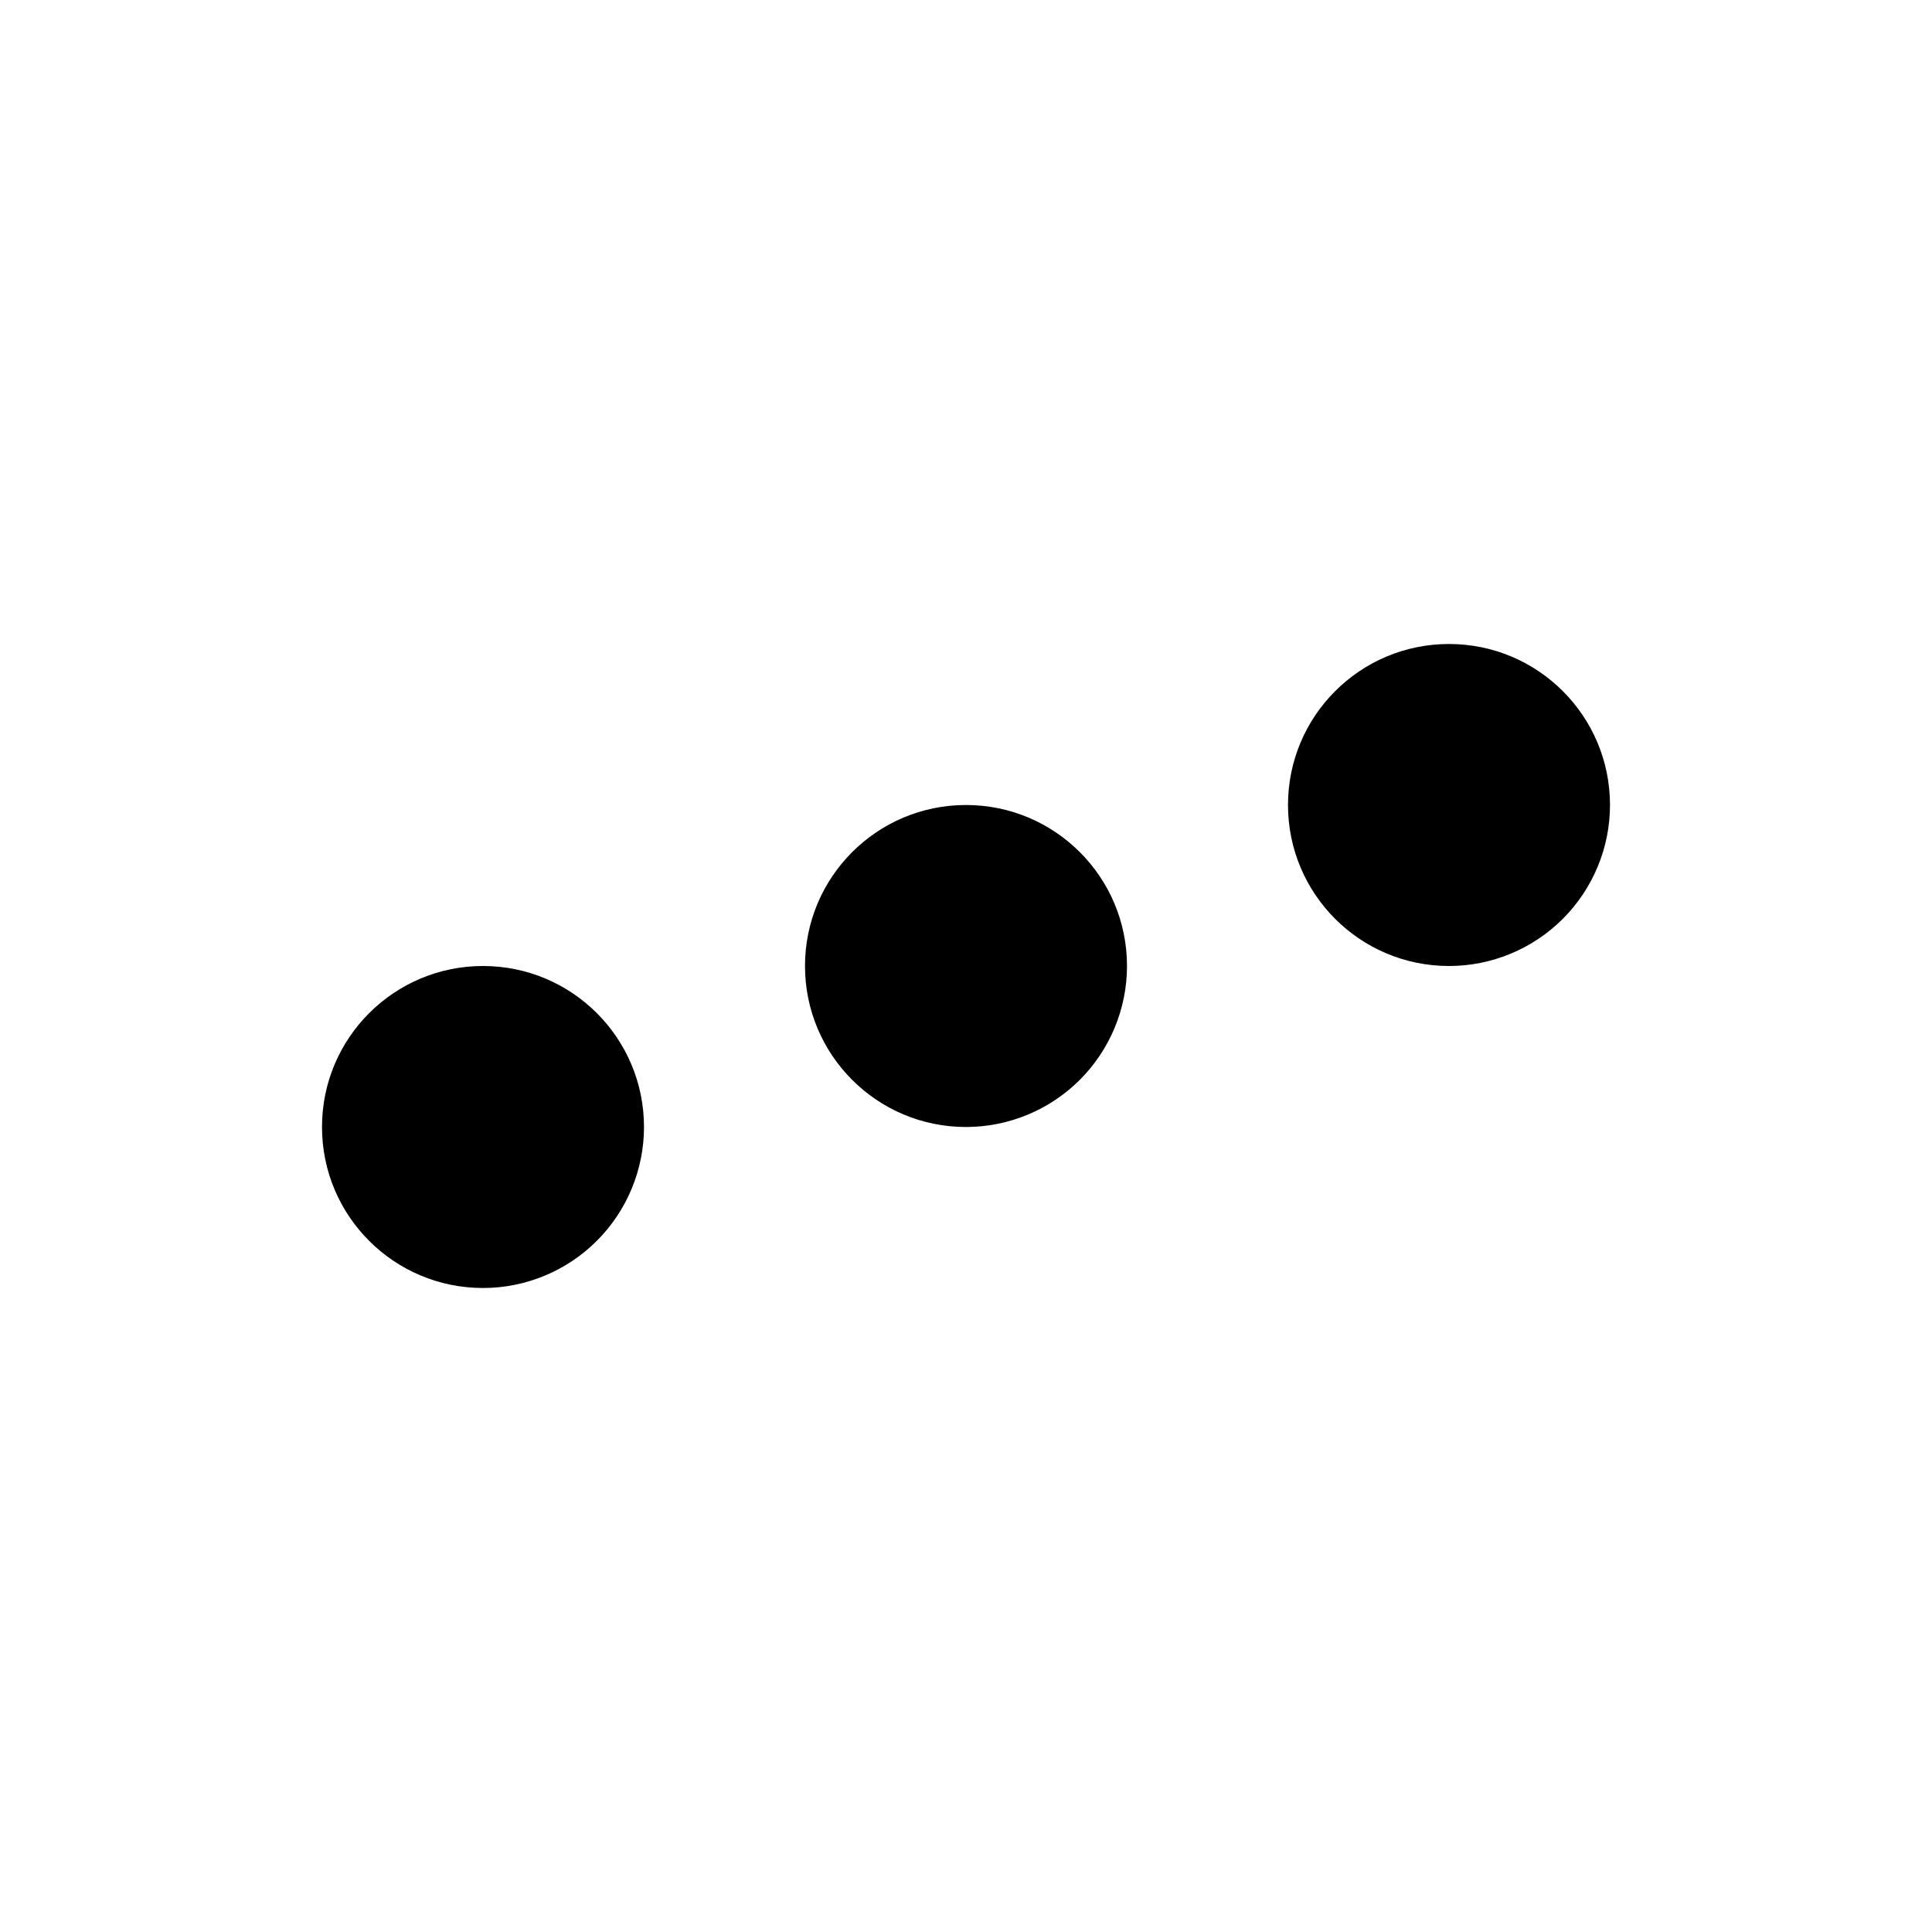
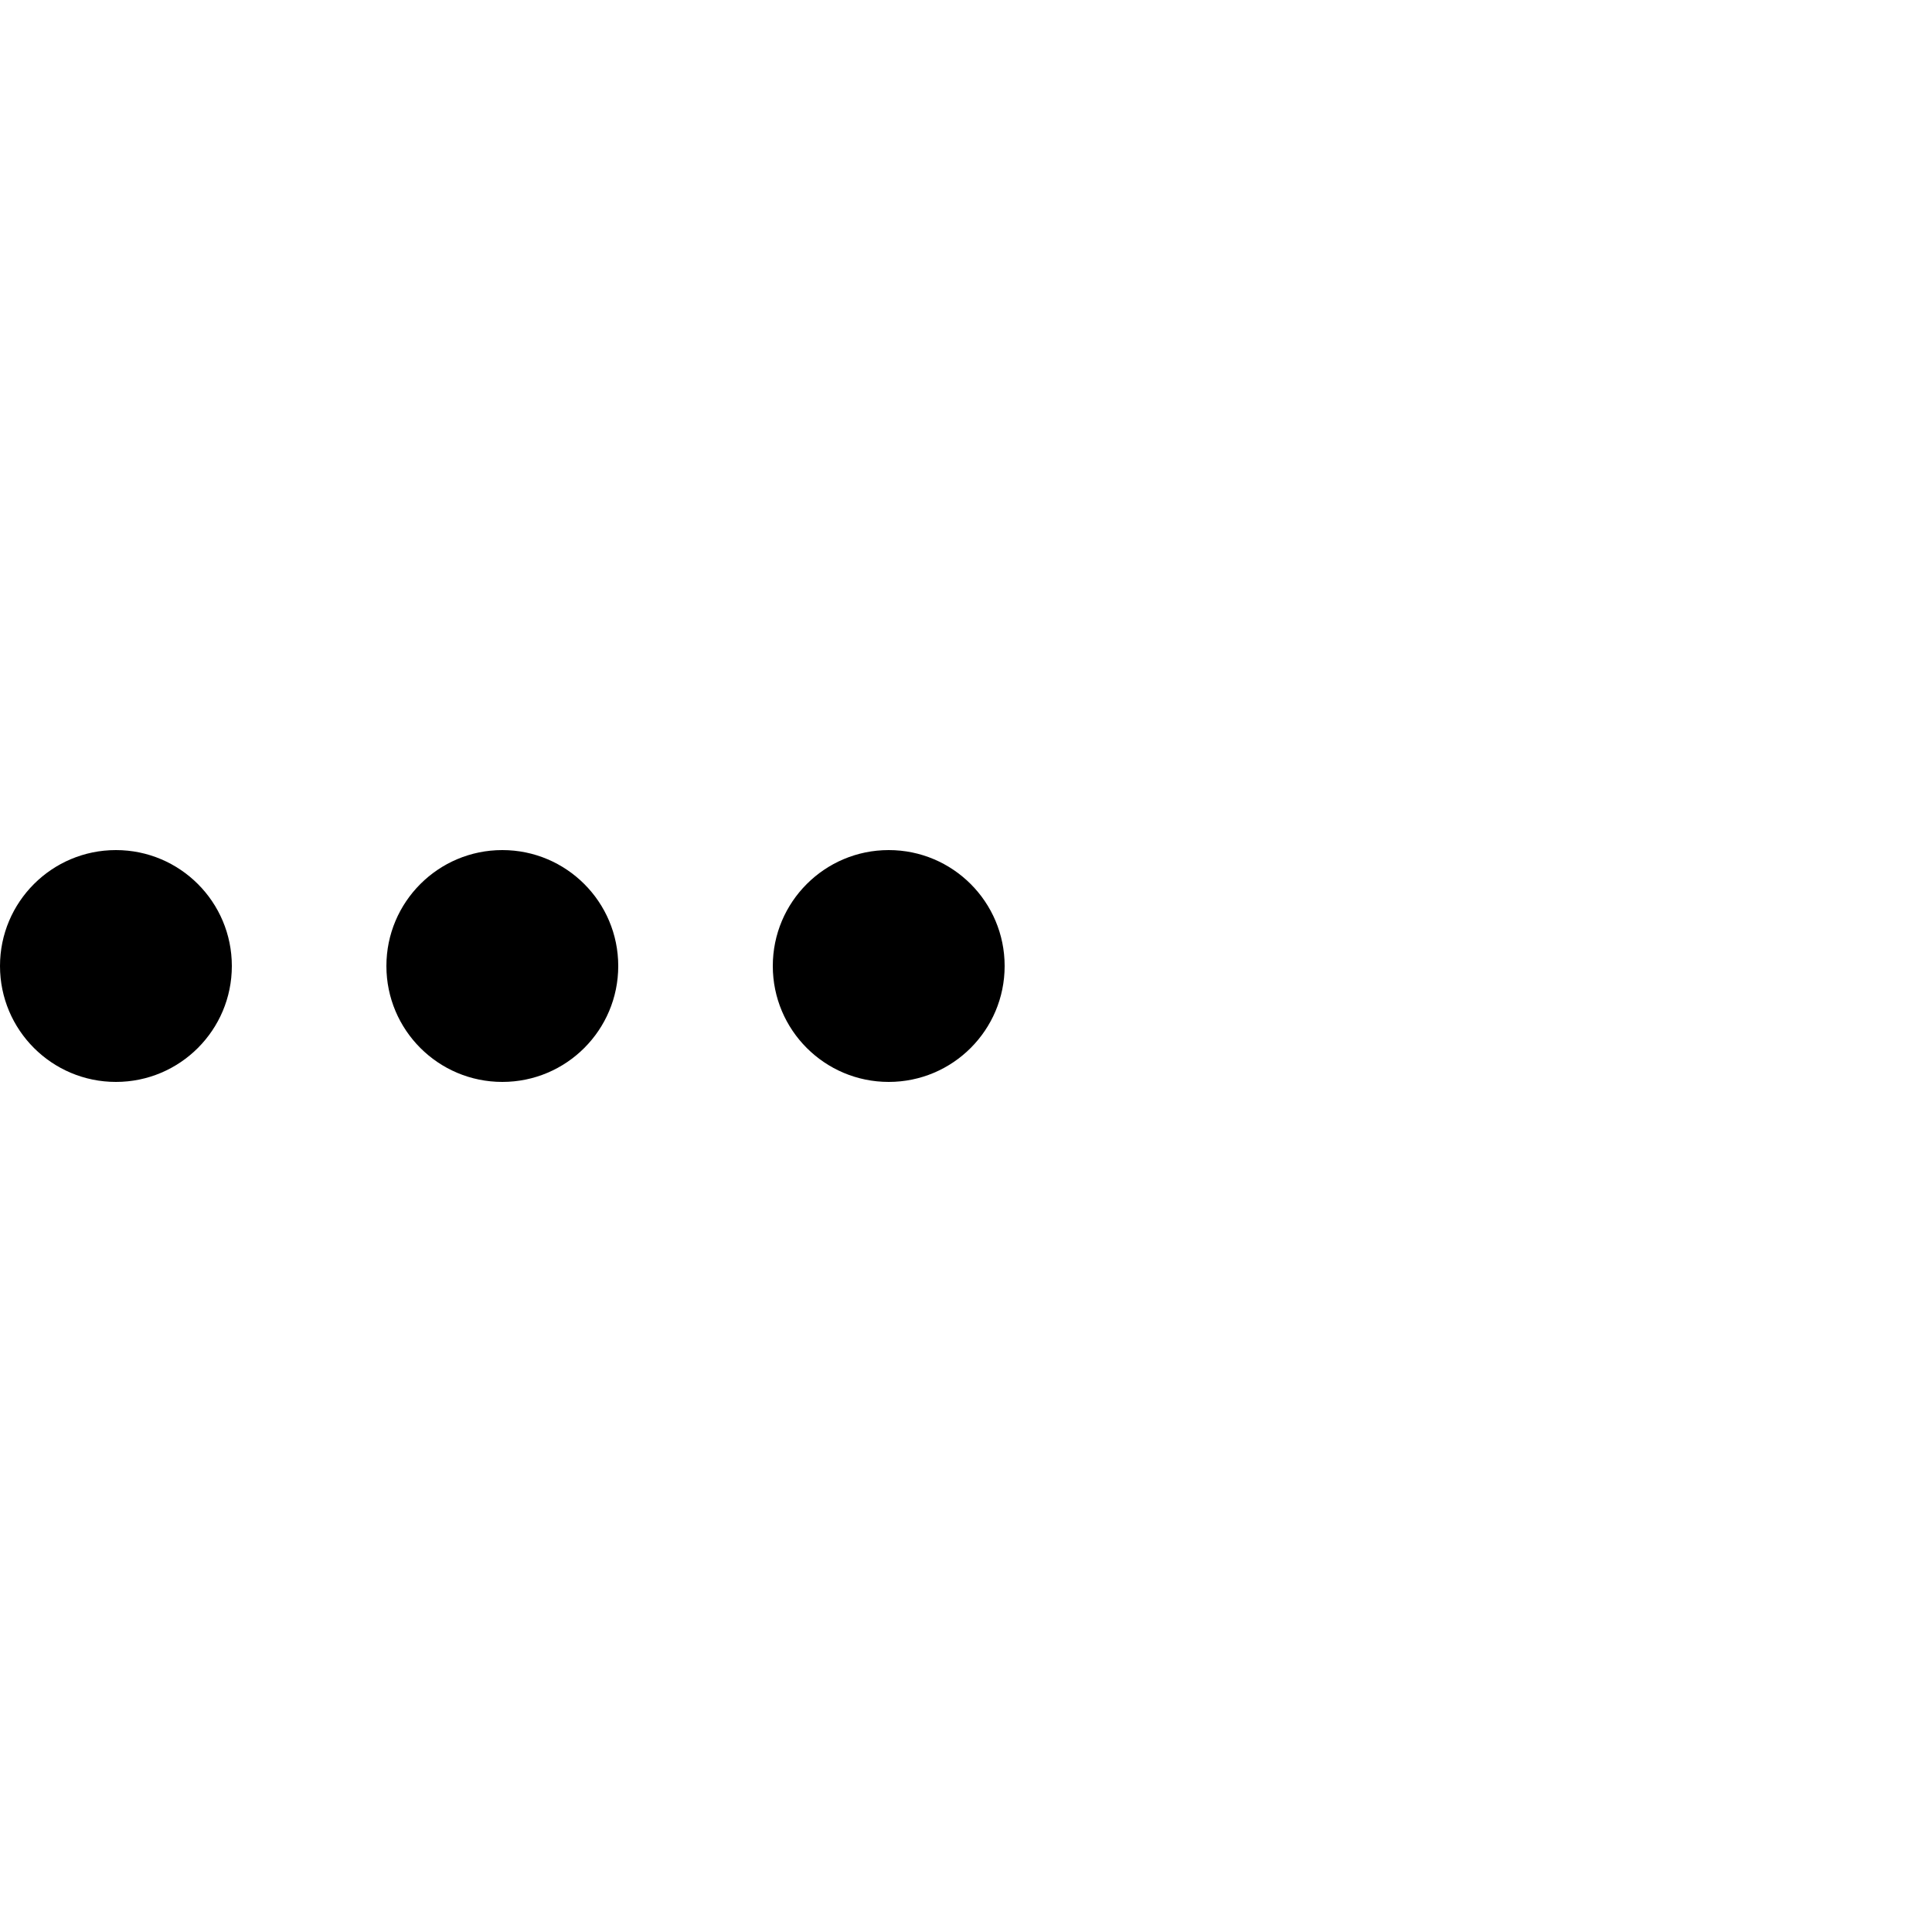
- <svg xmlns="http://www.w3.org/2000/svg" width="24" height="24" viewBox="0 0 24 24" fill="none">
-   <path d="M6 16C4.895 16 4 15.105 4 14C4 12.895 4.895 12 6 12C7.105 12 8 12.895 8 14C8 14.53 7.789 15.039 7.414 15.414C7.039 15.789 6.53 16 6 16ZM12 14C10.895 14 10 13.105 10 12C10 10.895 10.895 10 12 10C13.105 10 14 10.895 14 12C14 12.53 13.789 13.039 13.414 13.414C13.039 13.789 12.53 14 12 14ZM18 12C16.895 12 16 11.105 16 10C16 8.895 16.895 8 18 8C19.105 8 20 8.895 20 10C20 10.53 19.789 11.039 19.414 11.414C19.039 11.789 18.53 12 18 12Z" fill="currentColor" />
+ <svg xmlns="http://www.w3.org/2000/svg" version="1.1" id="L4" x="0px" y="0px" viewBox="0 0 100 100" enable-background="new 0 0 0 0" xml:space="preserve">
+   <circle fill="currentColor" stroke="none" cx="6" cy="50" r="6">
+     <animate attributeName="opacity" dur="1s" values="0;1;0" repeatCount="indefinite" begin="0.1" />
+   </circle>
+   <circle fill="currentColor" stroke="none" cx="26" cy="50" r="6">
+     <animate attributeName="opacity" dur="1s" values="0;1;0" repeatCount="indefinite" begin="0.2" />
+   </circle>
+   <circle fill="currentColor" stroke="none" cx="46" cy="50" r="6">
+     <animate attributeName="opacity" dur="1s" values="0;1;0" repeatCount="indefinite" begin="0.3" />
+   </circle>
</svg>
